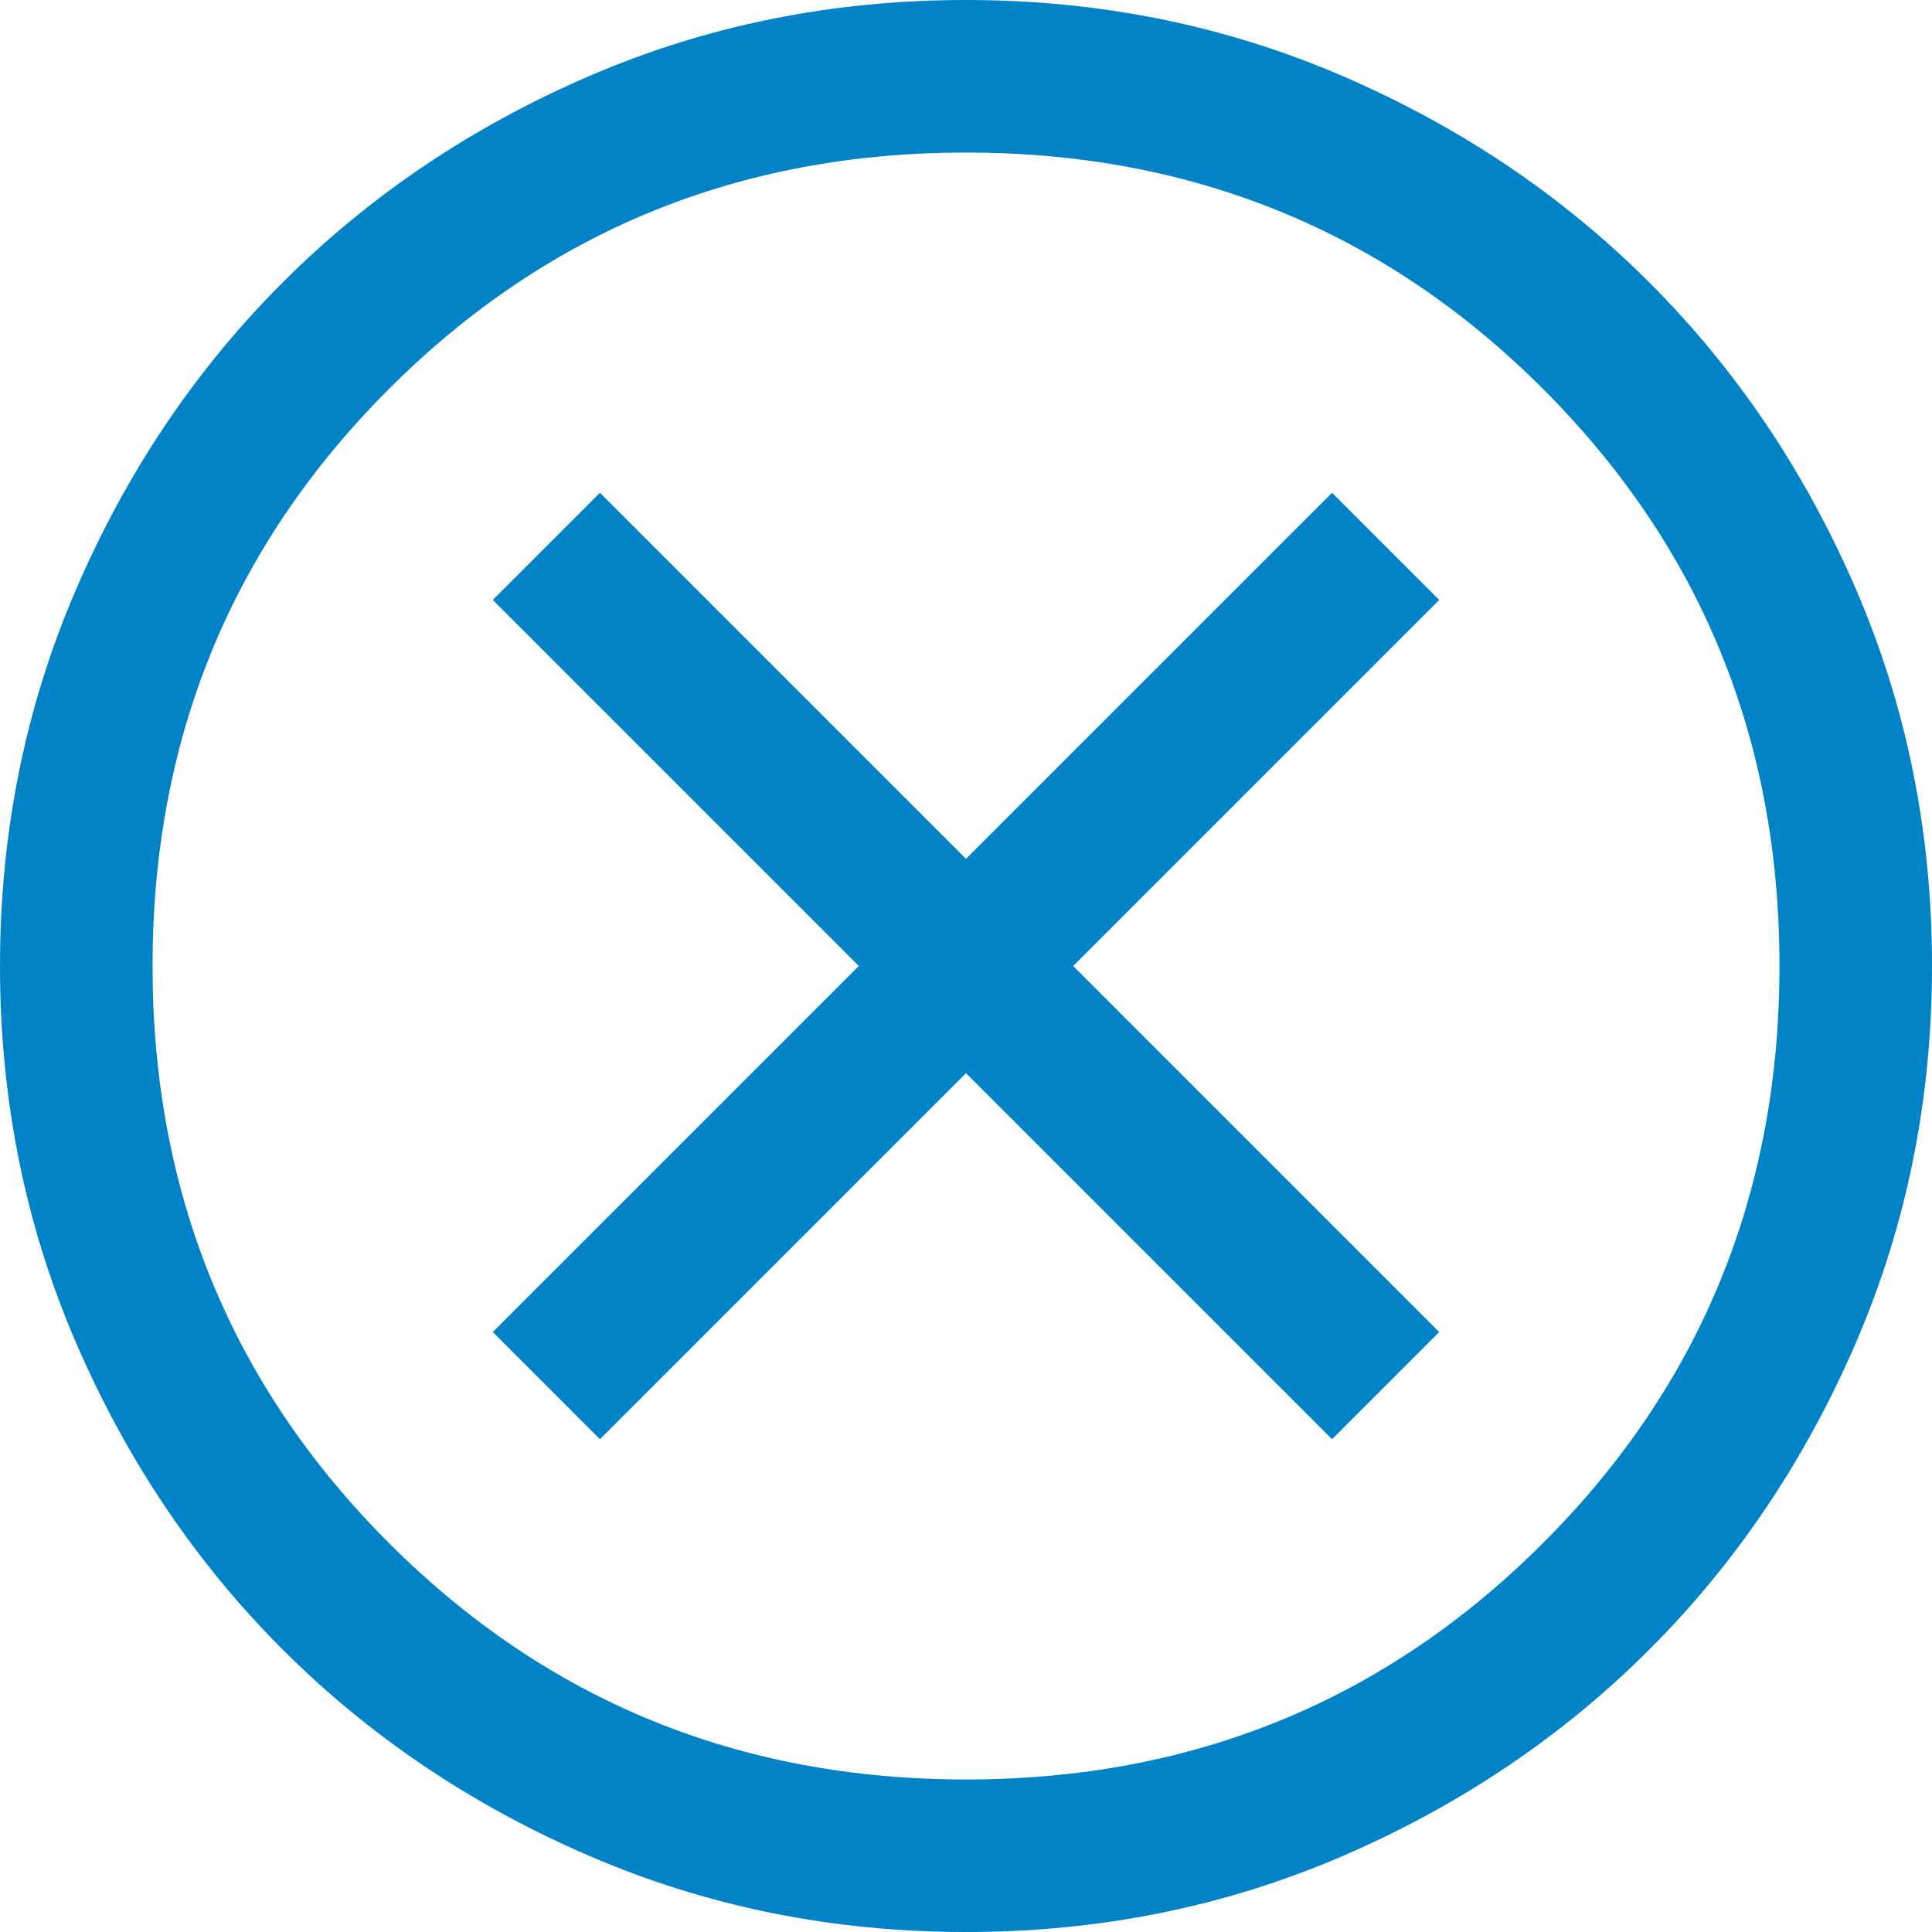
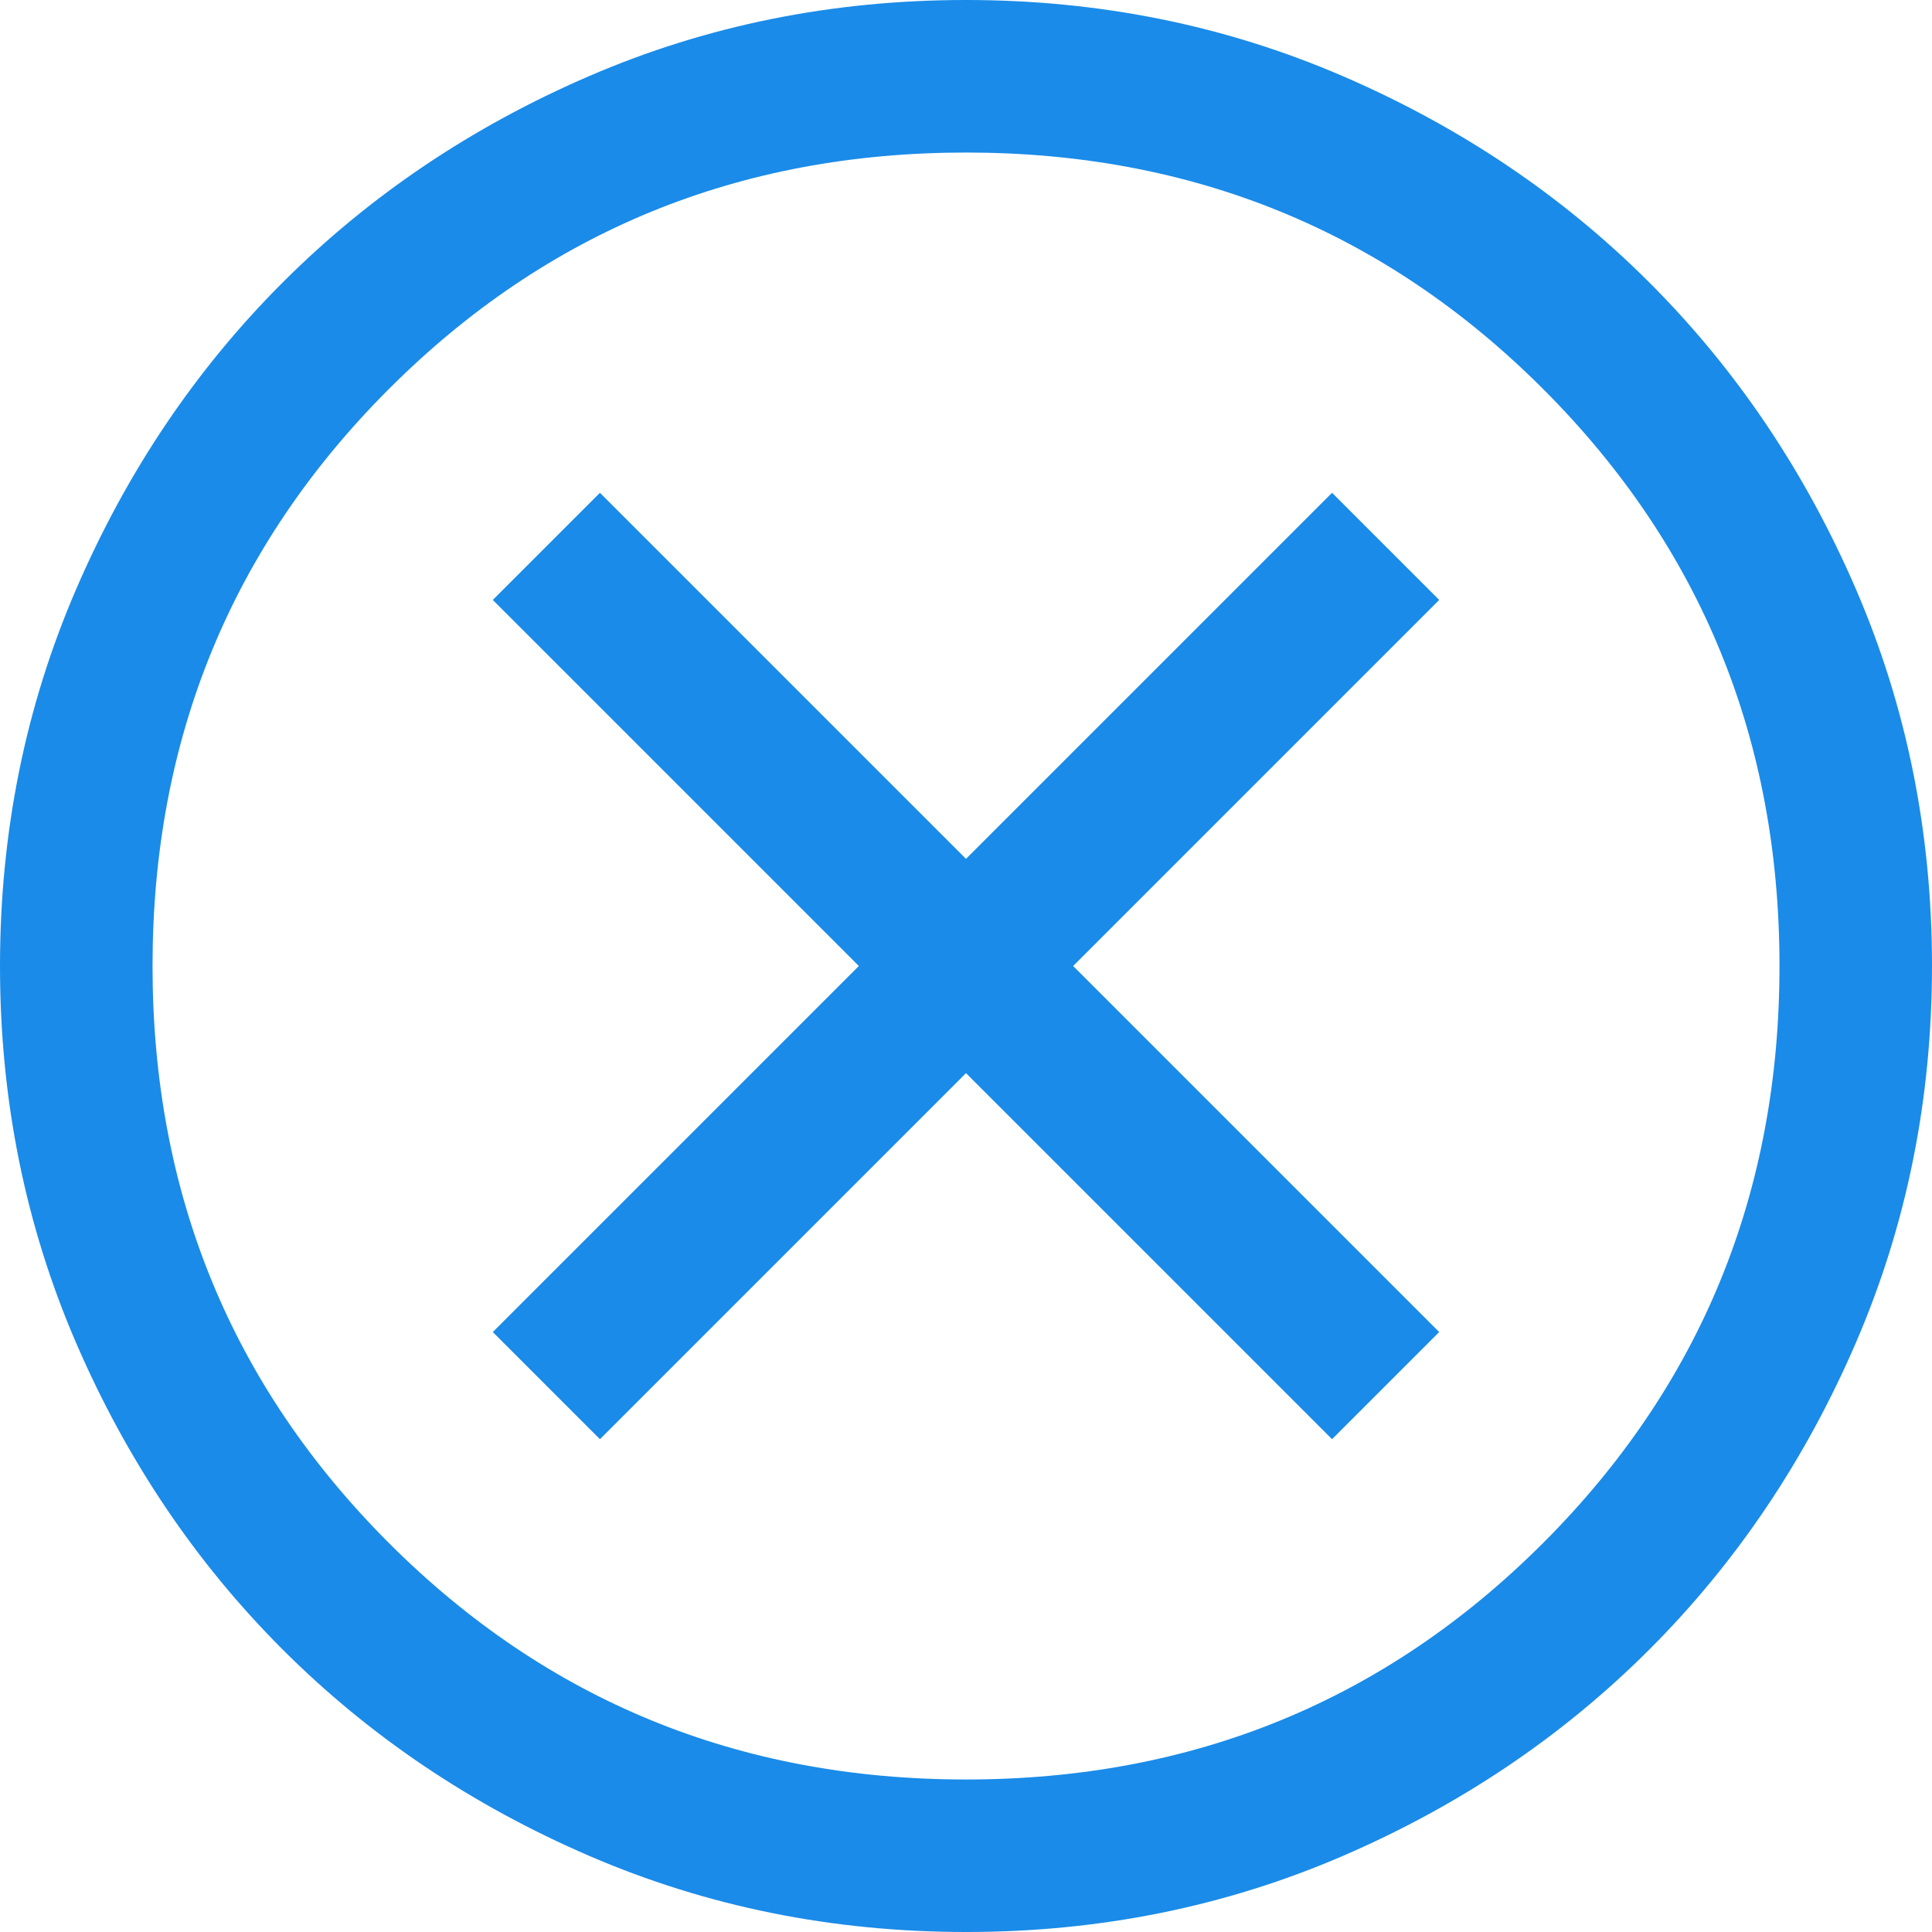
<svg xmlns="http://www.w3.org/2000/svg" width="85" height="85" viewBox="0 0 85 85" fill="none">
-   <path d="M26.395 63.319L42.5 47.214L58.605 63.319L63.319 58.605L47.214 42.5L63.319 26.395L58.605 21.681L42.5 37.786L26.395 21.681L21.681 26.395L37.786 42.5L21.681 58.605L26.395 63.319ZM42.508 85C36.629 85 31.104 83.885 25.932 81.654C20.759 79.423 16.26 76.395 12.435 72.571C8.609 68.747 5.58 64.25 3.347 59.08C1.116 53.909 0 48.386 0 42.508C0 36.629 1.115 31.104 3.346 25.932C5.577 20.759 8.605 16.26 12.429 12.435C16.253 8.609 20.75 5.58 25.921 3.347C31.091 1.116 36.614 0 42.492 0C48.371 0 53.896 1.115 59.068 3.346C64.241 5.577 68.74 8.605 72.565 12.429C76.391 16.253 79.42 20.75 81.653 25.921C83.884 31.091 85 36.614 85 42.492C85 48.371 83.885 53.896 81.654 59.068C79.423 64.241 76.395 68.74 72.571 72.565C68.747 76.391 64.25 79.42 59.08 81.653C53.909 83.884 48.386 85 42.508 85ZM42.5 78.29C52.491 78.29 60.954 74.822 67.888 67.888C74.822 60.954 78.29 52.491 78.29 42.5C78.29 32.509 74.822 24.046 67.888 17.112C60.954 10.178 52.491 6.711 42.5 6.711C32.509 6.711 24.046 10.178 17.112 17.112C10.178 24.046 6.711 32.509 6.711 42.5C6.711 52.491 10.178 60.954 17.112 67.888C24.046 74.822 32.509 78.29 42.5 78.29Z" fill="#0082C6" />
+   <path d="M26.395 63.319L42.5 47.214L58.605 63.319L63.319 58.605L47.214 42.5L63.319 26.395L58.605 21.681L42.5 37.786L26.395 21.681L21.681 26.395L37.786 42.5L21.681 58.605L26.395 63.319ZM42.508 85C36.629 85 31.104 83.885 25.932 81.654C20.759 79.423 16.26 76.395 12.435 72.571C8.609 68.747 5.58 64.25 3.347 59.08C1.116 53.909 0 48.386 0 42.508C0 36.629 1.115 31.104 3.346 25.932C5.577 20.759 8.605 16.26 12.429 12.435C16.253 8.609 20.75 5.58 25.921 3.347C31.091 1.116 36.614 0 42.492 0C48.371 0 53.896 1.115 59.068 3.346C64.241 5.577 68.74 8.605 72.565 12.429C76.391 16.253 79.42 20.75 81.653 25.921C83.884 31.091 85 36.614 85 42.492C85 48.371 83.885 53.896 81.654 59.068C79.423 64.241 76.395 68.74 72.571 72.565C68.747 76.391 64.25 79.42 59.08 81.653C53.909 83.884 48.386 85 42.508 85ZM42.5 78.29C52.491 78.29 60.954 74.822 67.888 67.888C74.822 60.954 78.29 52.491 78.29 42.5C78.29 32.509 74.822 24.046 67.888 17.112C60.954 10.178 52.491 6.711 42.5 6.711C32.509 6.711 24.046 10.178 17.112 17.112C10.178 24.046 6.711 32.509 6.711 42.5C6.711 52.491 10.178 60.954 17.112 67.888C24.046 74.822 32.509 78.29 42.5 78.29Z" fill="#1A8BE8" />
</svg>
